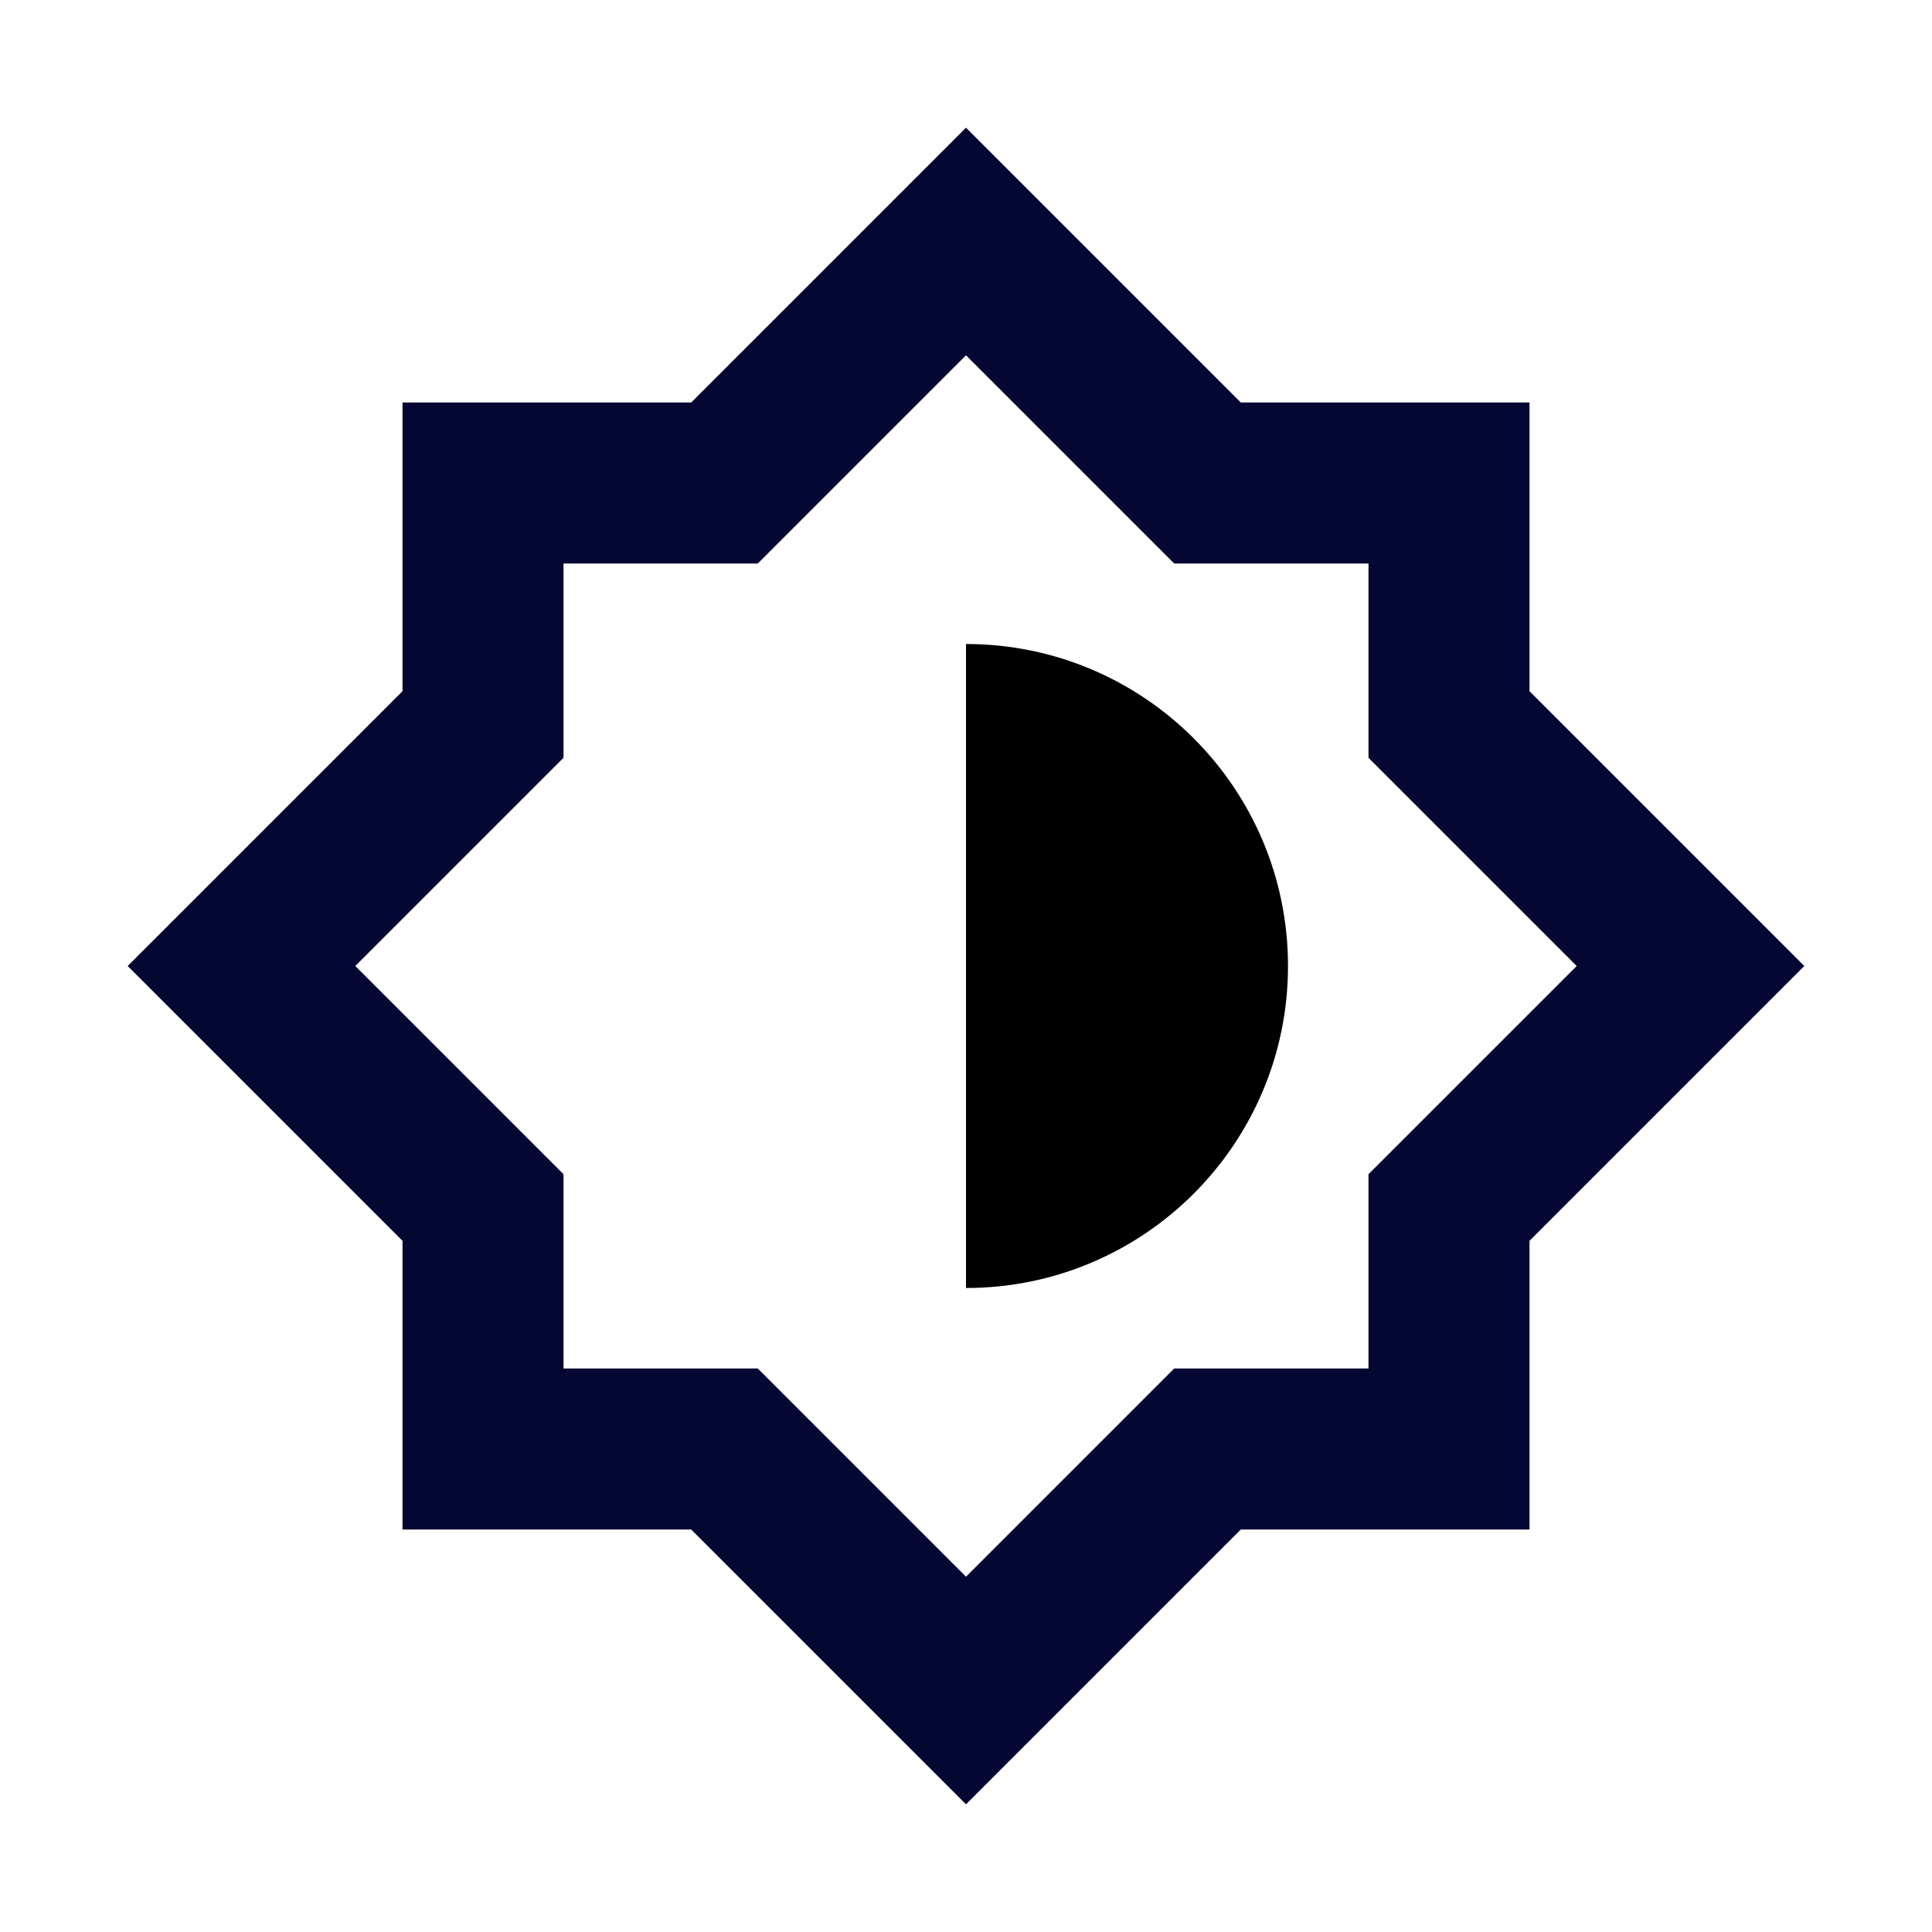
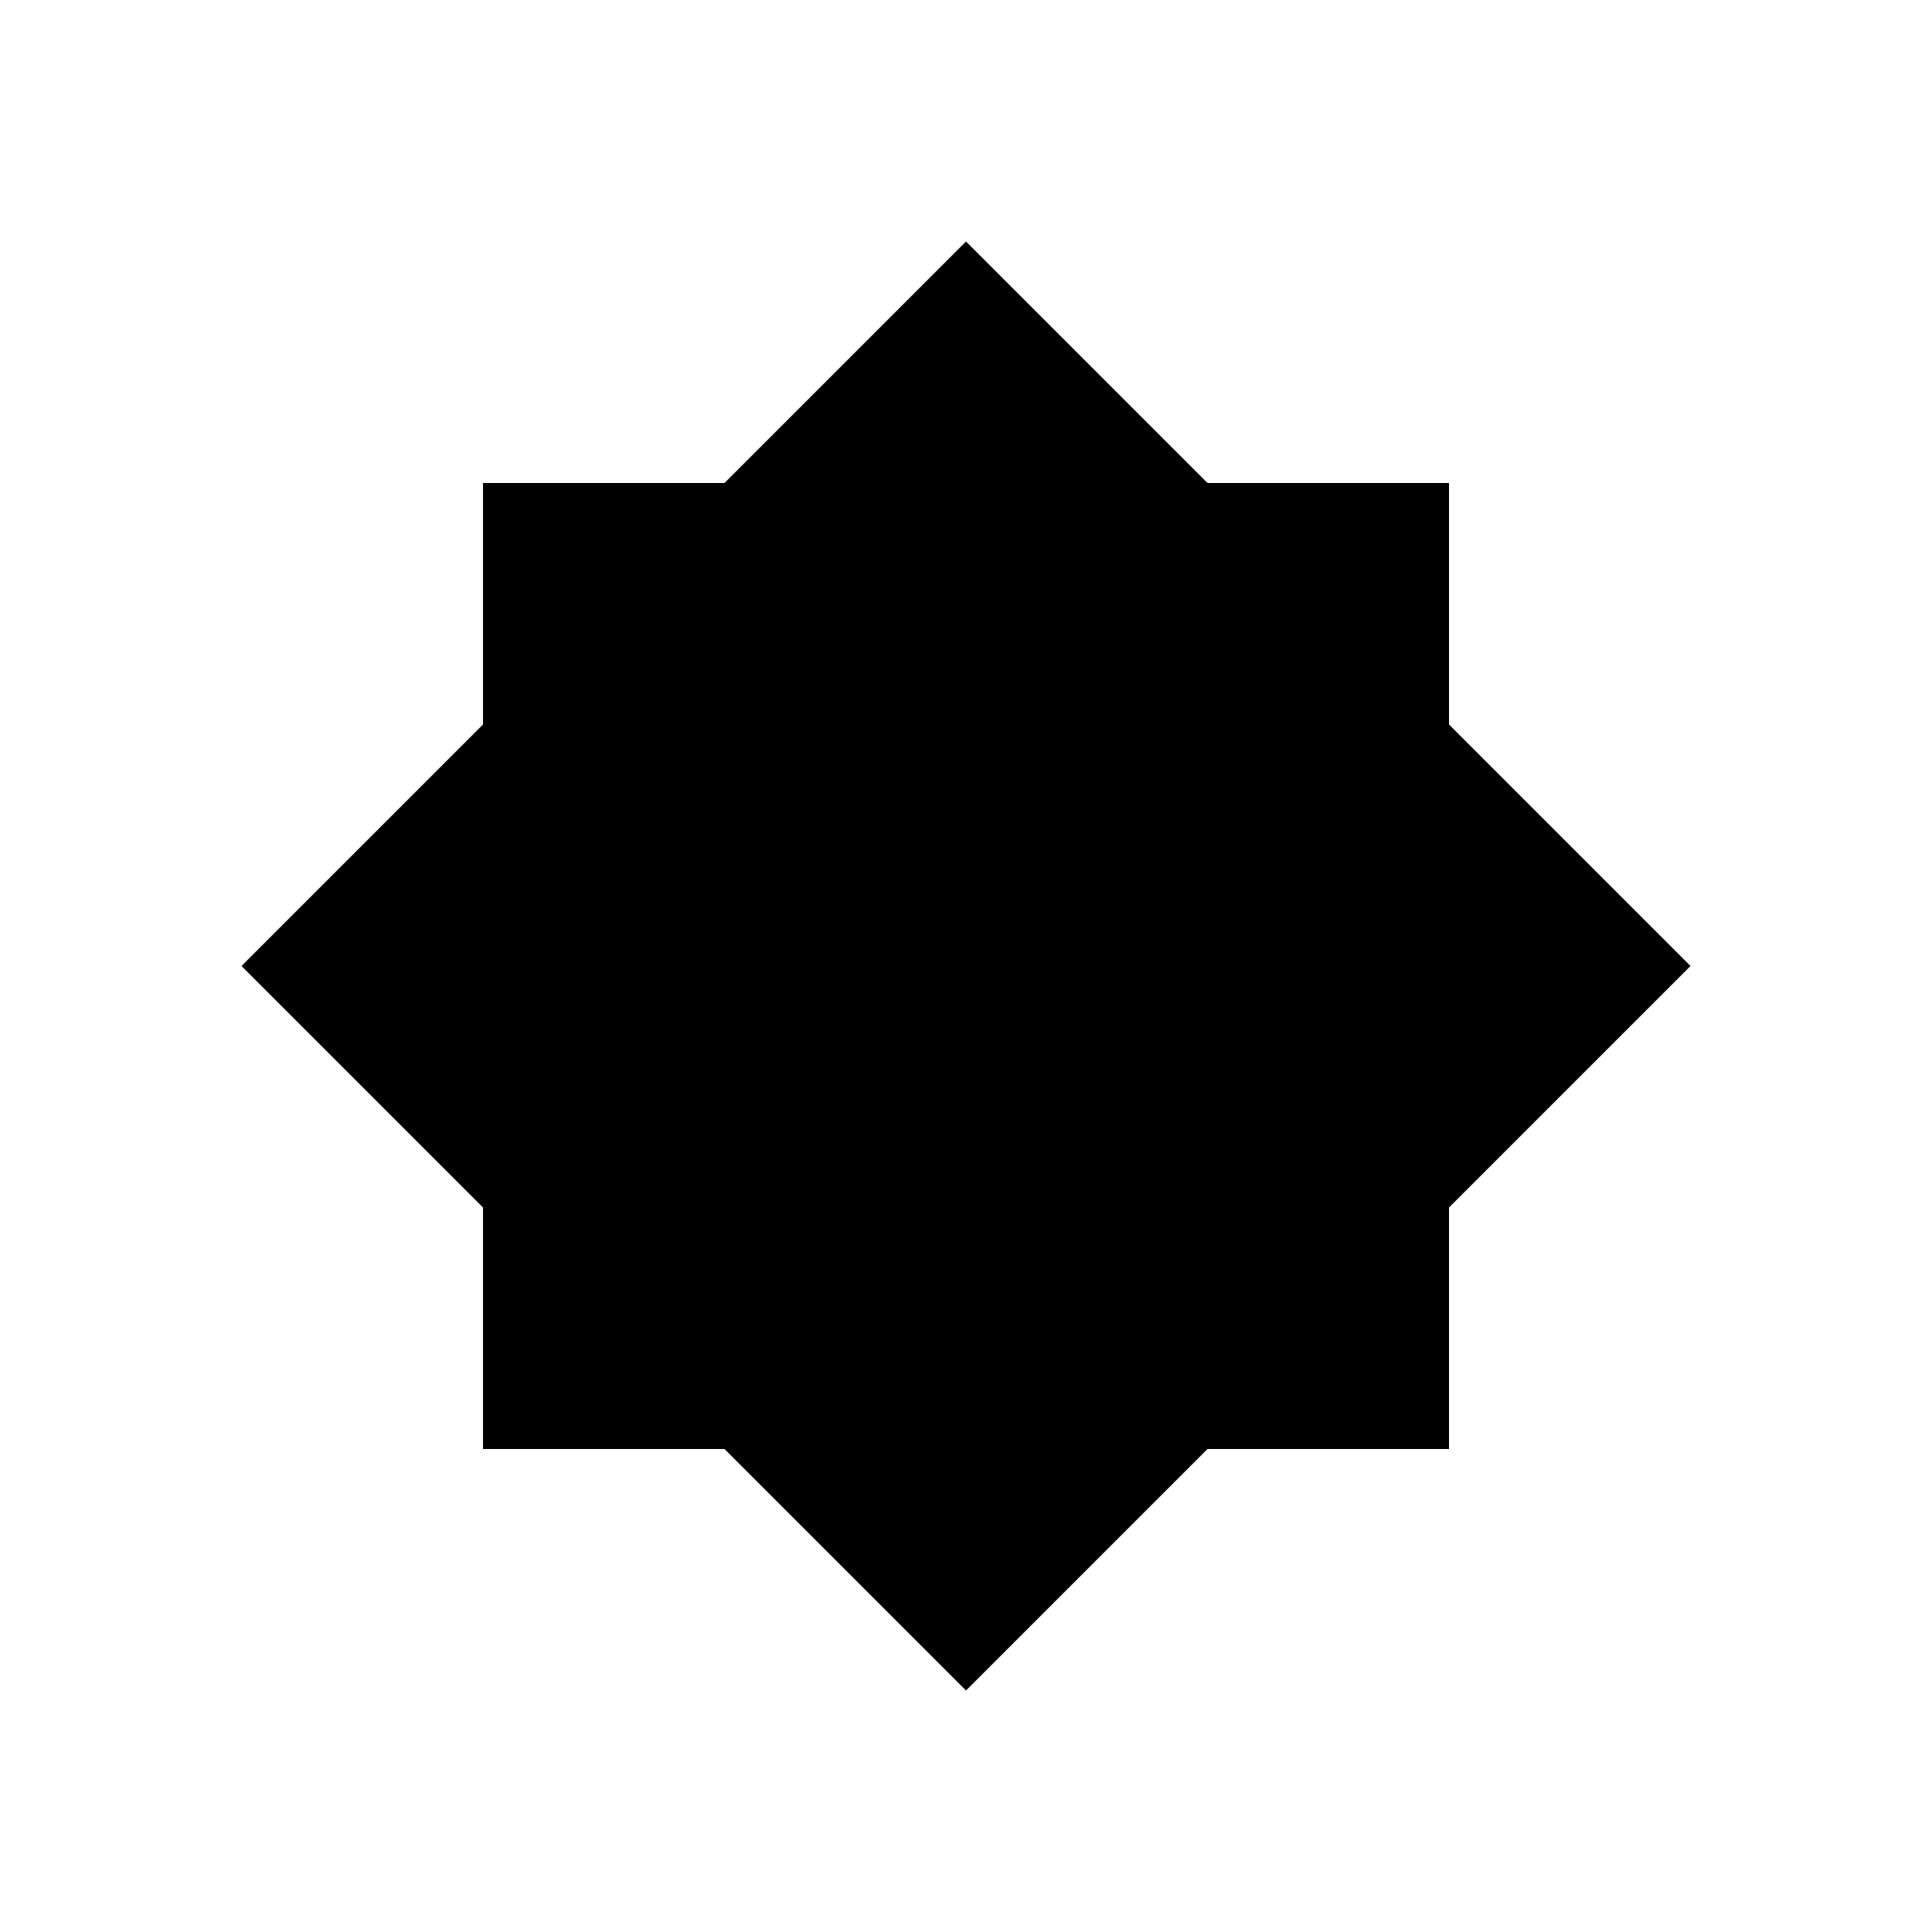
<svg xmlns="http://www.w3.org/2000/svg" width="24" height="24" viewBox="0 0 24 24" aria-labelledby="brightnessIconTitle">
-   <path d="M12 3L12.707 2.293L12 1.586L11.293 2.293L12 3ZM15 6L14.293 6.707L14.586 7H15V6ZM9 6V7H9.414L9.707 6.707L9 6ZM6 6V5H5V6H6ZM6 9L6.707 9.707L7 9.414V9H6ZM3 12L2.293 11.293L1.586 12L2.293 12.707L3 12ZM6 15H7V14.586L6.707 14.293L6 15ZM6 18H5V19H6V18ZM9 18L9.707 17.293L9.414 17H9V18ZM12 21L11.293 21.707L12 22.414L12.707 21.707L12 21ZM15 18V17H14.586L14.293 17.293L15 18ZM18 18V19H19V18H18ZM18 15L17.293 14.293L17 14.586V15H18ZM21 12L21.707 12.707L22.414 12L21.707 11.293L21 12ZM18 9H17V9.414L17.293 9.707L18 9ZM18 6H19V5H18V6ZM11.293 3.707L14.293 6.707L15.707 5.293L12.707 2.293L11.293 3.707ZM9.707 6.707L12.707 3.707L11.293 2.293L8.293 5.293L9.707 6.707ZM6 7H9V5H6V7ZM7 9V6H5V9H7ZM3.707 12.707L6.707 9.707L5.293 8.293L2.293 11.293L3.707 12.707ZM6.707 14.293L3.707 11.293L2.293 12.707L5.293 15.707L6.707 14.293ZM7 18V15H5V18H7ZM9 17H6V19H9V17ZM12.707 20.293L9.707 17.293L8.293 18.707L11.293 21.707L12.707 20.293ZM14.293 17.293L11.293 20.293L12.707 21.707L15.707 18.707L14.293 17.293ZM18 17H15V19H18V17ZM17 15V18H19V15H17ZM20.293 11.293L17.293 14.293L18.707 15.707L21.707 12.707L20.293 11.293ZM17.293 9.707L20.293 12.707L21.707 11.293L18.707 8.293L17.293 9.707ZM17 6V9H19V6H17ZM15 7H18V5H15V7Z" fill="#050733" />
+   <path d="M15 6L12 3L9 6H6V9L3 12L6 15V18H9L12 21L15 18H18V15L21 12L18 9V6H15Z" />
  <path d="M16 12C16 9.791 14.209 8 12 8V16C14.209 16 16 14.209 16 12Z" />
</svg>
